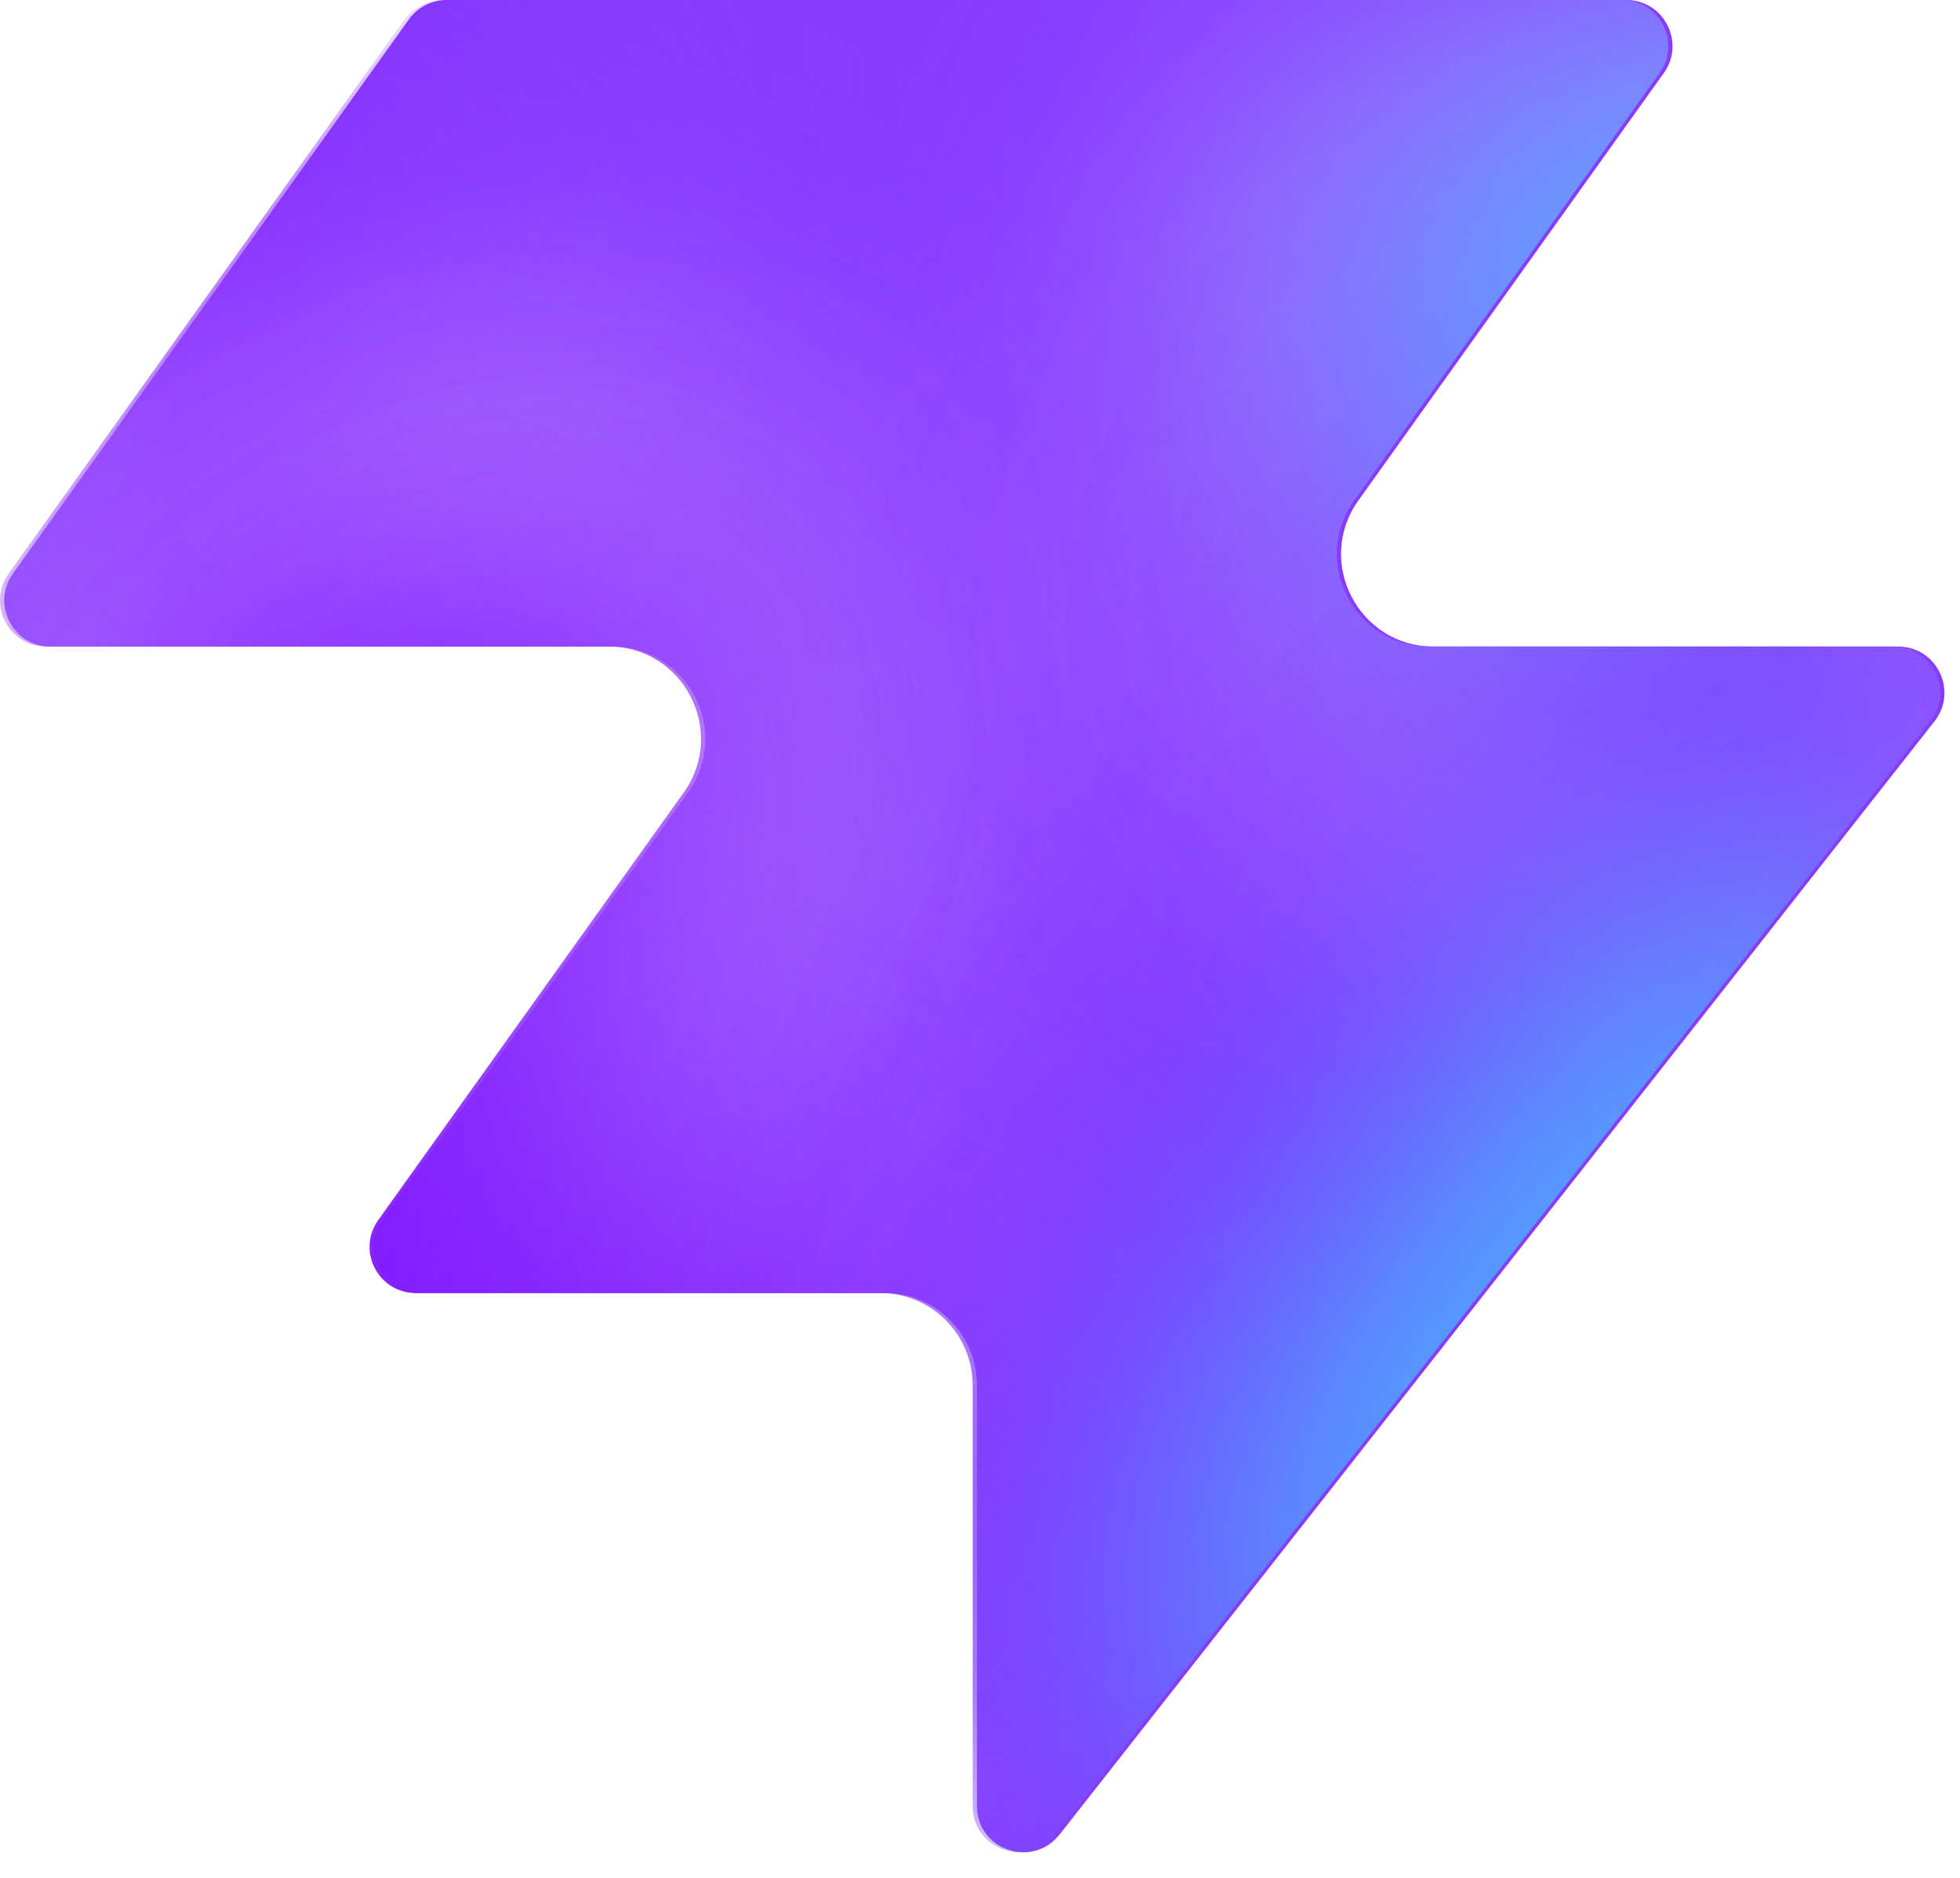
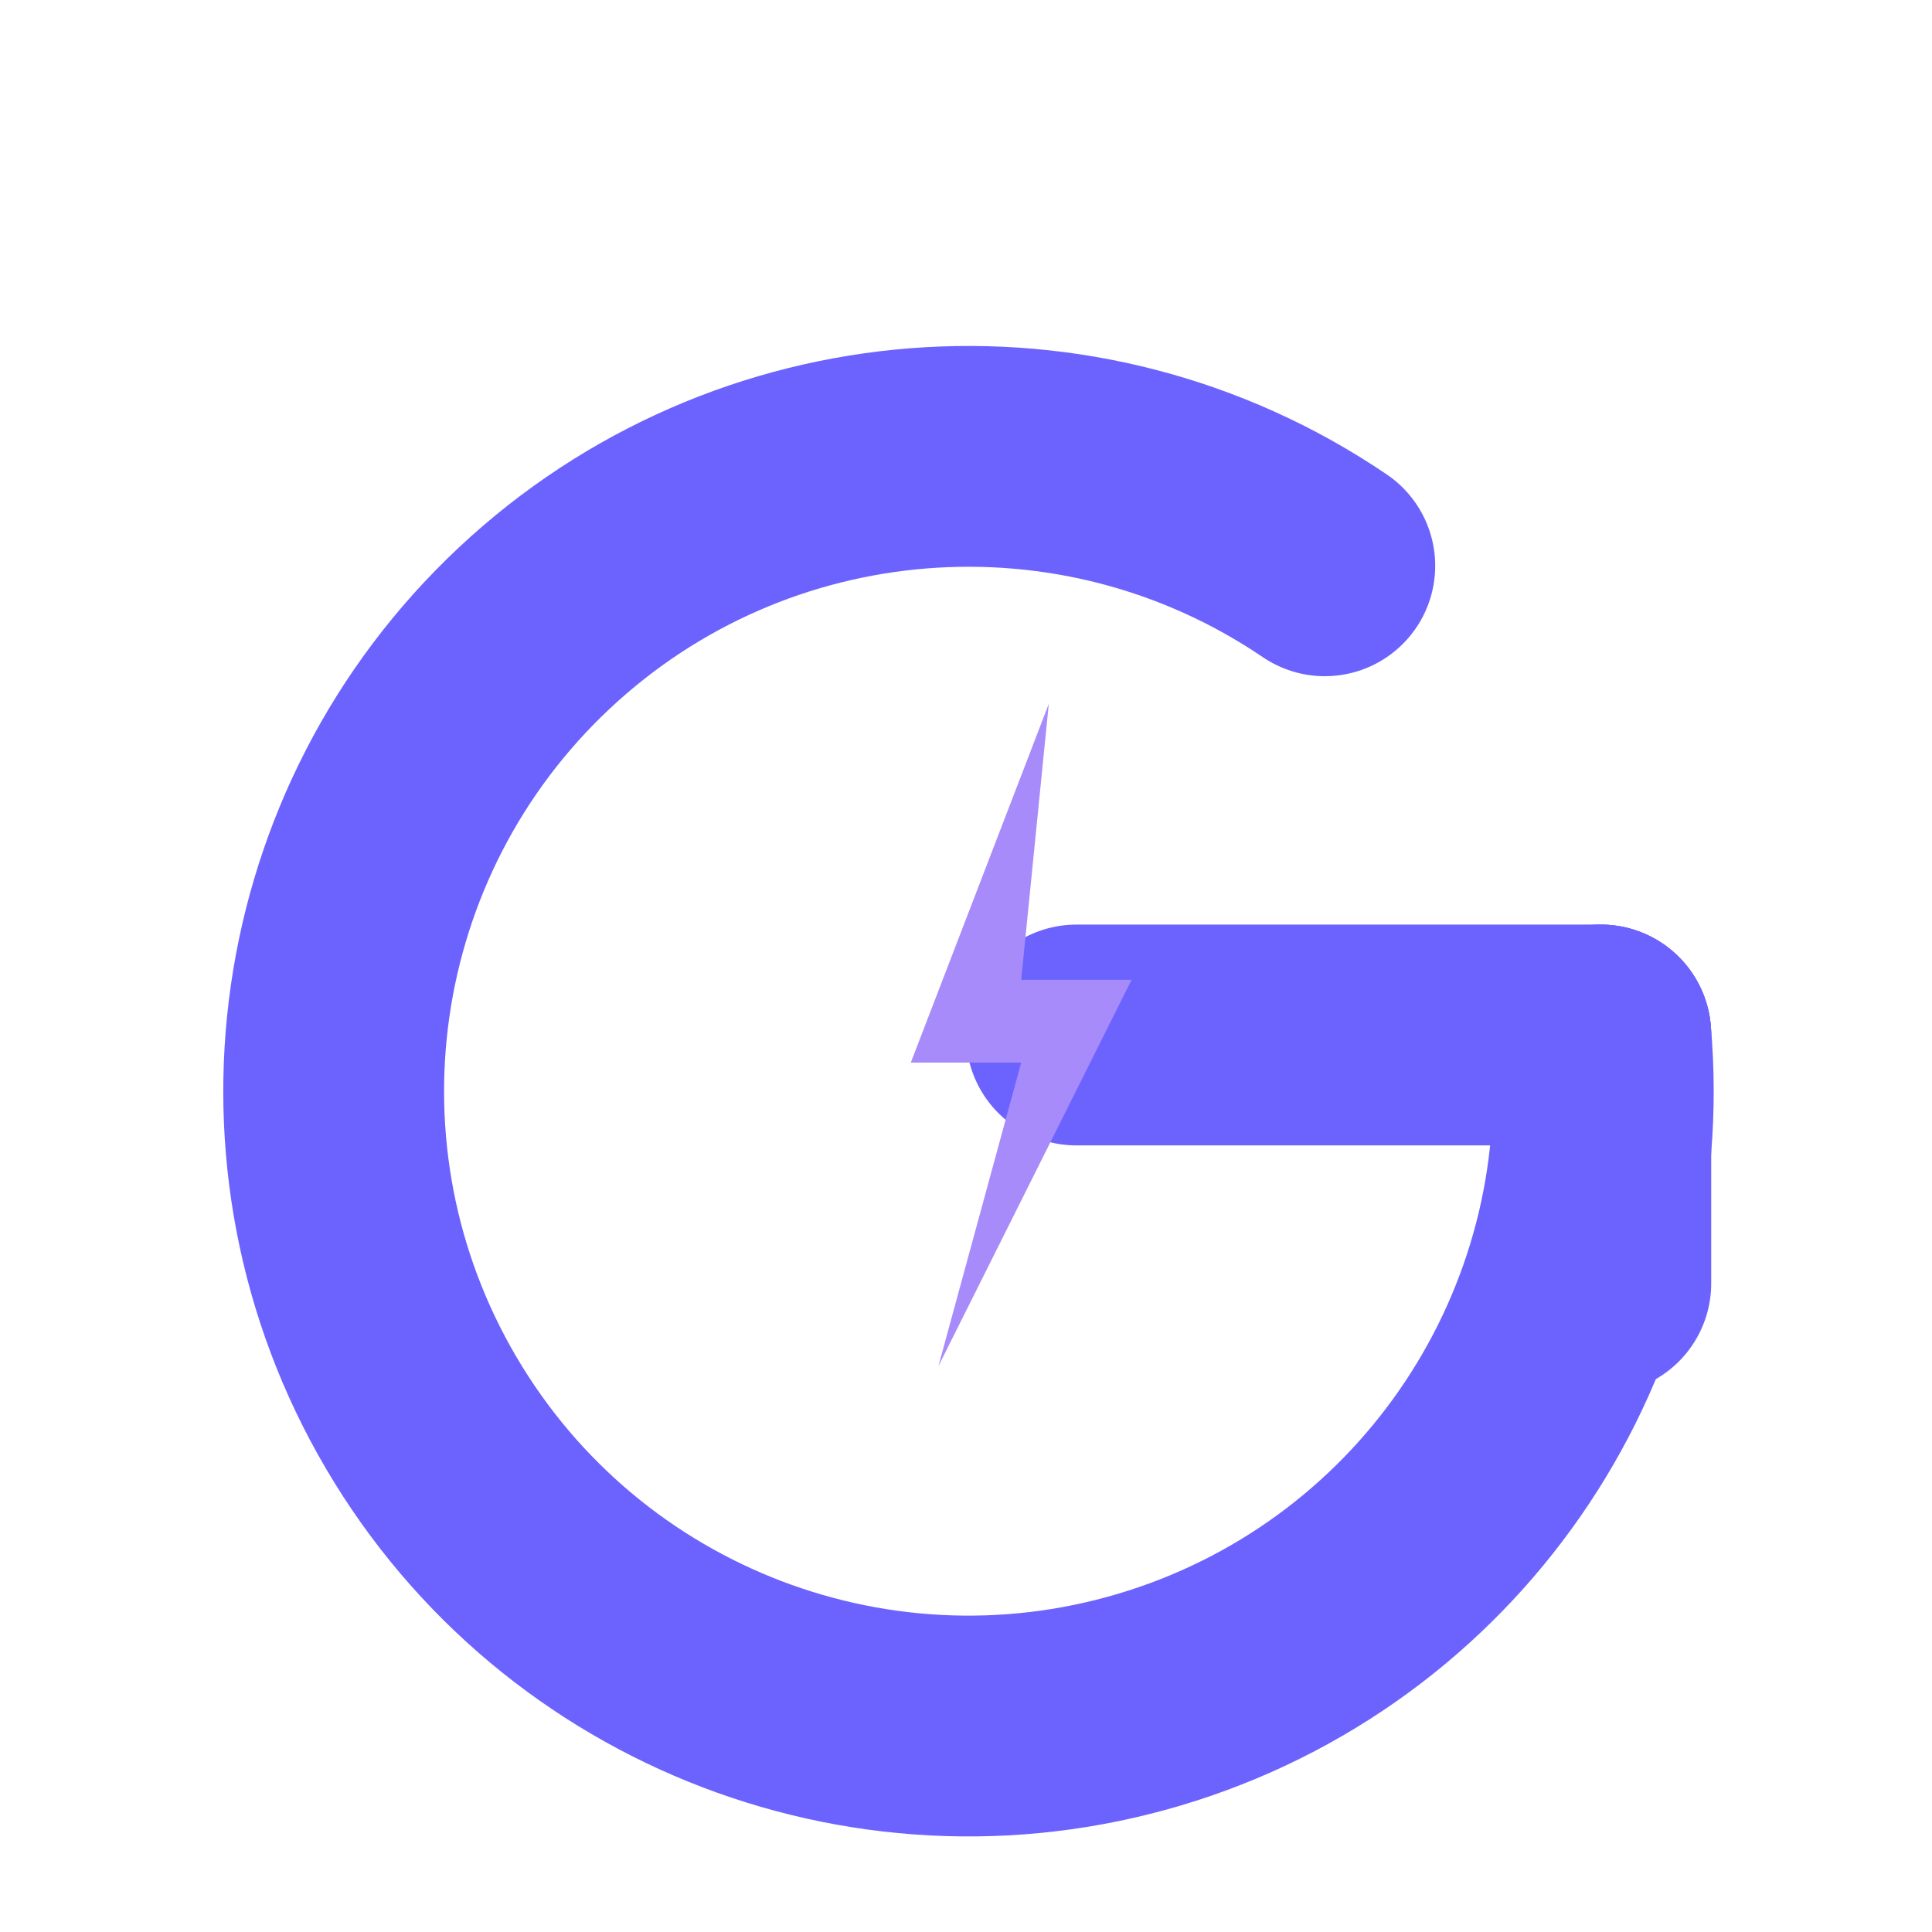
- <svg xmlns="http://www.w3.org/2000/svg" width="48" height="46" fill="none" viewBox="0 0 48 46">
-   <path fill="#863bff" d="M25.946 44.938c-.664.845-2.021.375-2.021-.698V33.937a2.26 2.26 0 0 0-2.262-2.262H10.287c-.92 0-1.456-1.04-.92-1.788l7.48-10.471c1.07-1.497 0-3.578-1.842-3.578H1.237c-.92 0-1.456-1.04-.92-1.788L10.013.474c.214-.297.556-.474.92-.474h28.894c.92 0 1.456 1.04.92 1.788l-7.48 10.471c-1.07 1.498 0 3.579 1.842 3.579h11.377c.943 0 1.473 1.088.89 1.83L25.947 44.94z" style="fill:#863bff;fill:color(display-p3 .525 .23 1);fill-opacity:1" />
-   <mask id="a" width="48" height="46" x="0" y="0" maskUnits="userSpaceOnUse" style="mask-type:alpha">
-     <path fill="#000" d="M25.842 44.938c-.664.844-2.021.375-2.021-.698V33.937a2.26 2.26 0 0 0-2.262-2.262H10.183c-.92 0-1.456-1.04-.92-1.788l7.48-10.471c1.07-1.498 0-3.579-1.842-3.579H1.133c-.92 0-1.456-1.04-.92-1.787L9.91.473c.214-.297.556-.474.92-.474h28.894c.92 0 1.456 1.04.92 1.788l-7.48 10.471c-1.07 1.498 0 3.578 1.842 3.578h11.377c.943 0 1.473 1.088.89 1.832L25.843 44.94z" style="fill:#000;fill-opacity:1" />
-   </mask>
-   <g mask="url(#a)">
-     <g filter="url(#b)">
-       <ellipse cx="5.508" cy="14.704" fill="#ede6ff" rx="5.508" ry="14.704" style="fill:#ede6ff;fill:color(display-p3 .927 .903 1);fill-opacity:1" transform="matrix(.00324 1 1 -.00324 -4.47 31.516)" />
-     </g>
-     <g filter="url(#c)">
-       <ellipse cx="10.399" cy="29.851" fill="#ede6ff" rx="10.399" ry="29.851" style="fill:#ede6ff;fill:color(display-p3 .927 .903 1);fill-opacity:1" transform="matrix(.00324 1 1 -.00324 -39.328 7.883)" />
-     </g>
-     <g filter="url(#d)">
-       <ellipse cx="5.508" cy="30.487" fill="#7e14ff" rx="5.508" ry="30.487" style="fill:#7e14ff;fill:color(display-p3 .492 .077 1);fill-opacity:1" transform="rotate(89.814 -25.913 -14.639)scale(1 -1)" />
-     </g>
-     <g filter="url(#e)">
-       <ellipse cx="5.508" cy="30.599" fill="#7e14ff" rx="5.508" ry="30.599" style="fill:#7e14ff;fill:color(display-p3 .492 .077 1);fill-opacity:1" transform="rotate(89.814 -32.644 -3.334)scale(1 -1)" />
-     </g>
-     <g filter="url(#f)">
-       <ellipse cx="5.508" cy="30.599" fill="#7e14ff" rx="5.508" ry="30.599" style="fill:#7e14ff;fill:color(display-p3 .492 .077 1);fill-opacity:1" transform="matrix(.00324 1 1 -.00324 -34.34 30.47)" />
-     </g>
-     <g filter="url(#g)">
-       <ellipse cx="14.072" cy="22.078" fill="#ede6ff" rx="14.072" ry="22.078" style="fill:#ede6ff;fill:color(display-p3 .927 .903 1);fill-opacity:1" transform="rotate(93.35 24.506 48.493)scale(-1 1)" />
-     </g>
-     <g filter="url(#h)">
-       <ellipse cx="3.47" cy="21.501" fill="#7e14ff" rx="3.47" ry="21.501" style="fill:#7e14ff;fill:color(display-p3 .492 .077 1);fill-opacity:1" transform="rotate(89.009 28.708 47.59)scale(-1 1)" />
-     </g>
-     <g filter="url(#i)">
-       <ellipse cx="3.47" cy="21.501" fill="#7e14ff" rx="3.47" ry="21.501" style="fill:#7e14ff;fill:color(display-p3 .492 .077 1);fill-opacity:1" transform="rotate(89.009 28.708 47.59)scale(-1 1)" />
-     </g>
-     <g filter="url(#j)">
-       <ellipse cx=".387" cy="8.972" fill="#7e14ff" rx="4.407" ry="29.108" style="fill:#7e14ff;fill:color(display-p3 .492 .077 1);fill-opacity:1" transform="rotate(39.51 .387 8.972)" />
-     </g>
-     <g filter="url(#k)">
-       <ellipse cx="47.523" cy="-6.092" fill="#7e14ff" rx="4.407" ry="29.108" style="fill:#7e14ff;fill:color(display-p3 .492 .077 1);fill-opacity:1" transform="rotate(37.892 47.523 -6.092)" />
-     </g>
-     <g filter="url(#l)">
-       <ellipse cx="41.412" cy="6.333" fill="#47bfff" rx="5.971" ry="9.665" style="fill:#47bfff;fill:color(display-p3 .28 .748 1);fill-opacity:1" transform="rotate(37.892 41.412 6.333)" />
-     </g>
-     <g filter="url(#m)">
-       <ellipse cx="-1.879" cy="38.332" fill="#7e14ff" rx="4.407" ry="29.108" style="fill:#7e14ff;fill:color(display-p3 .492 .077 1);fill-opacity:1" transform="rotate(37.892 -1.88 38.332)" />
-     </g>
-     <g filter="url(#n)">
-       <ellipse cx="-1.879" cy="38.332" fill="#7e14ff" rx="4.407" ry="29.108" style="fill:#7e14ff;fill:color(display-p3 .492 .077 1);fill-opacity:1" transform="rotate(37.892 -1.88 38.332)" />
-     </g>
-     <g filter="url(#o)">
-       <ellipse cx="35.651" cy="29.907" fill="#7e14ff" rx="4.407" ry="29.108" style="fill:#7e14ff;fill:color(display-p3 .492 .077 1);fill-opacity:1" transform="rotate(37.892 35.651 29.907)" />
-     </g>
-     <g filter="url(#p)">
-       <ellipse cx="38.418" cy="32.4" fill="#47bfff" rx="5.971" ry="15.297" style="fill:#47bfff;fill:color(display-p3 .28 .748 1);fill-opacity:1" transform="rotate(37.892 38.418 32.4)" />
-     </g>
+ <svg xmlns="http://www.w3.org/2000/svg" viewBox="30 25 140 140" width="140" height="140">
+   <g transform="translate(100,100)">
+     <path d="M 26 -34 A 46 46 0 1 0 46 0" fill="none" stroke="#6C63FF" stroke-width="16" stroke-linecap="round" />
+     <line x1="8" y1="0" x2="46" y2="0" stroke="#6C63FF" stroke-width="16" stroke-linecap="round" />
+     <line x1="46" y1="0" x2="46" y2="18" stroke="#6C63FF" stroke-width="16" stroke-linecap="round" />
+     <path d="M 6 -24 L -4 2 L 4 2 L -2 24 L 12 -4 L 4 -4 Z" fill="#A78BFA" />
  </g>
-   <defs>
-     <filter id="b" width="60.045" height="41.654" x="-19.77" y="16.149" color-interpolation-filters="sRGB" filterUnits="userSpaceOnUse">
-       <feFlood flood-opacity="0" result="BackgroundImageFix" />
-       <feBlend in="SourceGraphic" in2="BackgroundImageFix" result="shape" />
-       <feGaussianBlur result="effect1_foregroundBlur_2002_17158" stdDeviation="7.659" />
-     </filter>
-     <filter id="c" width="90.34" height="51.437" x="-54.613" y="-7.533" color-interpolation-filters="sRGB" filterUnits="userSpaceOnUse">
-       <feFlood flood-opacity="0" result="BackgroundImageFix" />
-       <feBlend in="SourceGraphic" in2="BackgroundImageFix" result="shape" />
-       <feGaussianBlur result="effect1_foregroundBlur_2002_17158" stdDeviation="7.659" />
-     </filter>
-     <filter id="d" width="79.355" height="29.4" x="-49.64" y="2.03" color-interpolation-filters="sRGB" filterUnits="userSpaceOnUse">
-       <feFlood flood-opacity="0" result="BackgroundImageFix" />
-       <feBlend in="SourceGraphic" in2="BackgroundImageFix" result="shape" />
-       <feGaussianBlur result="effect1_foregroundBlur_2002_17158" stdDeviation="4.596" />
-     </filter>
-     <filter id="e" width="79.579" height="29.4" x="-45.045" y="20.029" color-interpolation-filters="sRGB" filterUnits="userSpaceOnUse">
-       <feFlood flood-opacity="0" result="BackgroundImageFix" />
-       <feBlend in="SourceGraphic" in2="BackgroundImageFix" result="shape" />
-       <feGaussianBlur result="effect1_foregroundBlur_2002_17158" stdDeviation="4.596" />
-     </filter>
-     <filter id="f" width="79.579" height="29.4" x="-43.513" y="21.178" color-interpolation-filters="sRGB" filterUnits="userSpaceOnUse">
-       <feFlood flood-opacity="0" result="BackgroundImageFix" />
-       <feBlend in="SourceGraphic" in2="BackgroundImageFix" result="shape" />
-       <feGaussianBlur result="effect1_foregroundBlur_2002_17158" stdDeviation="4.596" />
-     </filter>
-     <filter id="g" width="74.749" height="58.852" x="15.756" y="-17.901" color-interpolation-filters="sRGB" filterUnits="userSpaceOnUse">
-       <feFlood flood-opacity="0" result="BackgroundImageFix" />
-       <feBlend in="SourceGraphic" in2="BackgroundImageFix" result="shape" />
-       <feGaussianBlur result="effect1_foregroundBlur_2002_17158" stdDeviation="7.659" />
-     </filter>
-     <filter id="h" width="61.377" height="25.362" x="23.548" y="2.284" color-interpolation-filters="sRGB" filterUnits="userSpaceOnUse">
-       <feFlood flood-opacity="0" result="BackgroundImageFix" />
-       <feBlend in="SourceGraphic" in2="BackgroundImageFix" result="shape" />
-       <feGaussianBlur result="effect1_foregroundBlur_2002_17158" stdDeviation="4.596" />
-     </filter>
-     <filter id="i" width="61.377" height="25.362" x="23.548" y="2.284" color-interpolation-filters="sRGB" filterUnits="userSpaceOnUse">
-       <feFlood flood-opacity="0" result="BackgroundImageFix" />
-       <feBlend in="SourceGraphic" in2="BackgroundImageFix" result="shape" />
-       <feGaussianBlur result="effect1_foregroundBlur_2002_17158" stdDeviation="4.596" />
-     </filter>
-     <filter id="j" width="56.045" height="63.649" x="-27.636" y="-22.853" color-interpolation-filters="sRGB" filterUnits="userSpaceOnUse">
-       <feFlood flood-opacity="0" result="BackgroundImageFix" />
-       <feBlend in="SourceGraphic" in2="BackgroundImageFix" result="shape" />
-       <feGaussianBlur result="effect1_foregroundBlur_2002_17158" stdDeviation="4.596" />
-     </filter>
-     <filter id="k" width="54.814" height="64.646" x="20.116" y="-38.415" color-interpolation-filters="sRGB" filterUnits="userSpaceOnUse">
-       <feFlood flood-opacity="0" result="BackgroundImageFix" />
-       <feBlend in="SourceGraphic" in2="BackgroundImageFix" result="shape" />
-       <feGaussianBlur result="effect1_foregroundBlur_2002_17158" stdDeviation="4.596" />
-     </filter>
-     <filter id="l" width="33.541" height="35.313" x="24.641" y="-11.323" color-interpolation-filters="sRGB" filterUnits="userSpaceOnUse">
-       <feFlood flood-opacity="0" result="BackgroundImageFix" />
-       <feBlend in="SourceGraphic" in2="BackgroundImageFix" result="shape" />
-       <feGaussianBlur result="effect1_foregroundBlur_2002_17158" stdDeviation="4.596" />
-     </filter>
-     <filter id="m" width="54.814" height="64.646" x="-29.286" y="6.009" color-interpolation-filters="sRGB" filterUnits="userSpaceOnUse">
-       <feFlood flood-opacity="0" result="BackgroundImageFix" />
-       <feBlend in="SourceGraphic" in2="BackgroundImageFix" result="shape" />
-       <feGaussianBlur result="effect1_foregroundBlur_2002_17158" stdDeviation="4.596" />
-     </filter>
-     <filter id="n" width="54.814" height="64.646" x="-29.286" y="6.009" color-interpolation-filters="sRGB" filterUnits="userSpaceOnUse">
-       <feFlood flood-opacity="0" result="BackgroundImageFix" />
-       <feBlend in="SourceGraphic" in2="BackgroundImageFix" result="shape" />
-       <feGaussianBlur result="effect1_foregroundBlur_2002_17158" stdDeviation="4.596" />
-     </filter>
-     <filter id="o" width="54.814" height="64.646" x="8.244" y="-2.416" color-interpolation-filters="sRGB" filterUnits="userSpaceOnUse">
-       <feFlood flood-opacity="0" result="BackgroundImageFix" />
-       <feBlend in="SourceGraphic" in2="BackgroundImageFix" result="shape" />
-       <feGaussianBlur result="effect1_foregroundBlur_2002_17158" stdDeviation="4.596" />
-     </filter>
-     <filter id="p" width="39.409" height="43.623" x="18.713" y="10.588" color-interpolation-filters="sRGB" filterUnits="userSpaceOnUse">
-       <feFlood flood-opacity="0" result="BackgroundImageFix" />
-       <feBlend in="SourceGraphic" in2="BackgroundImageFix" result="shape" />
-       <feGaussianBlur result="effect1_foregroundBlur_2002_17158" stdDeviation="4.596" />
-     </filter>
-   </defs>
</svg>
